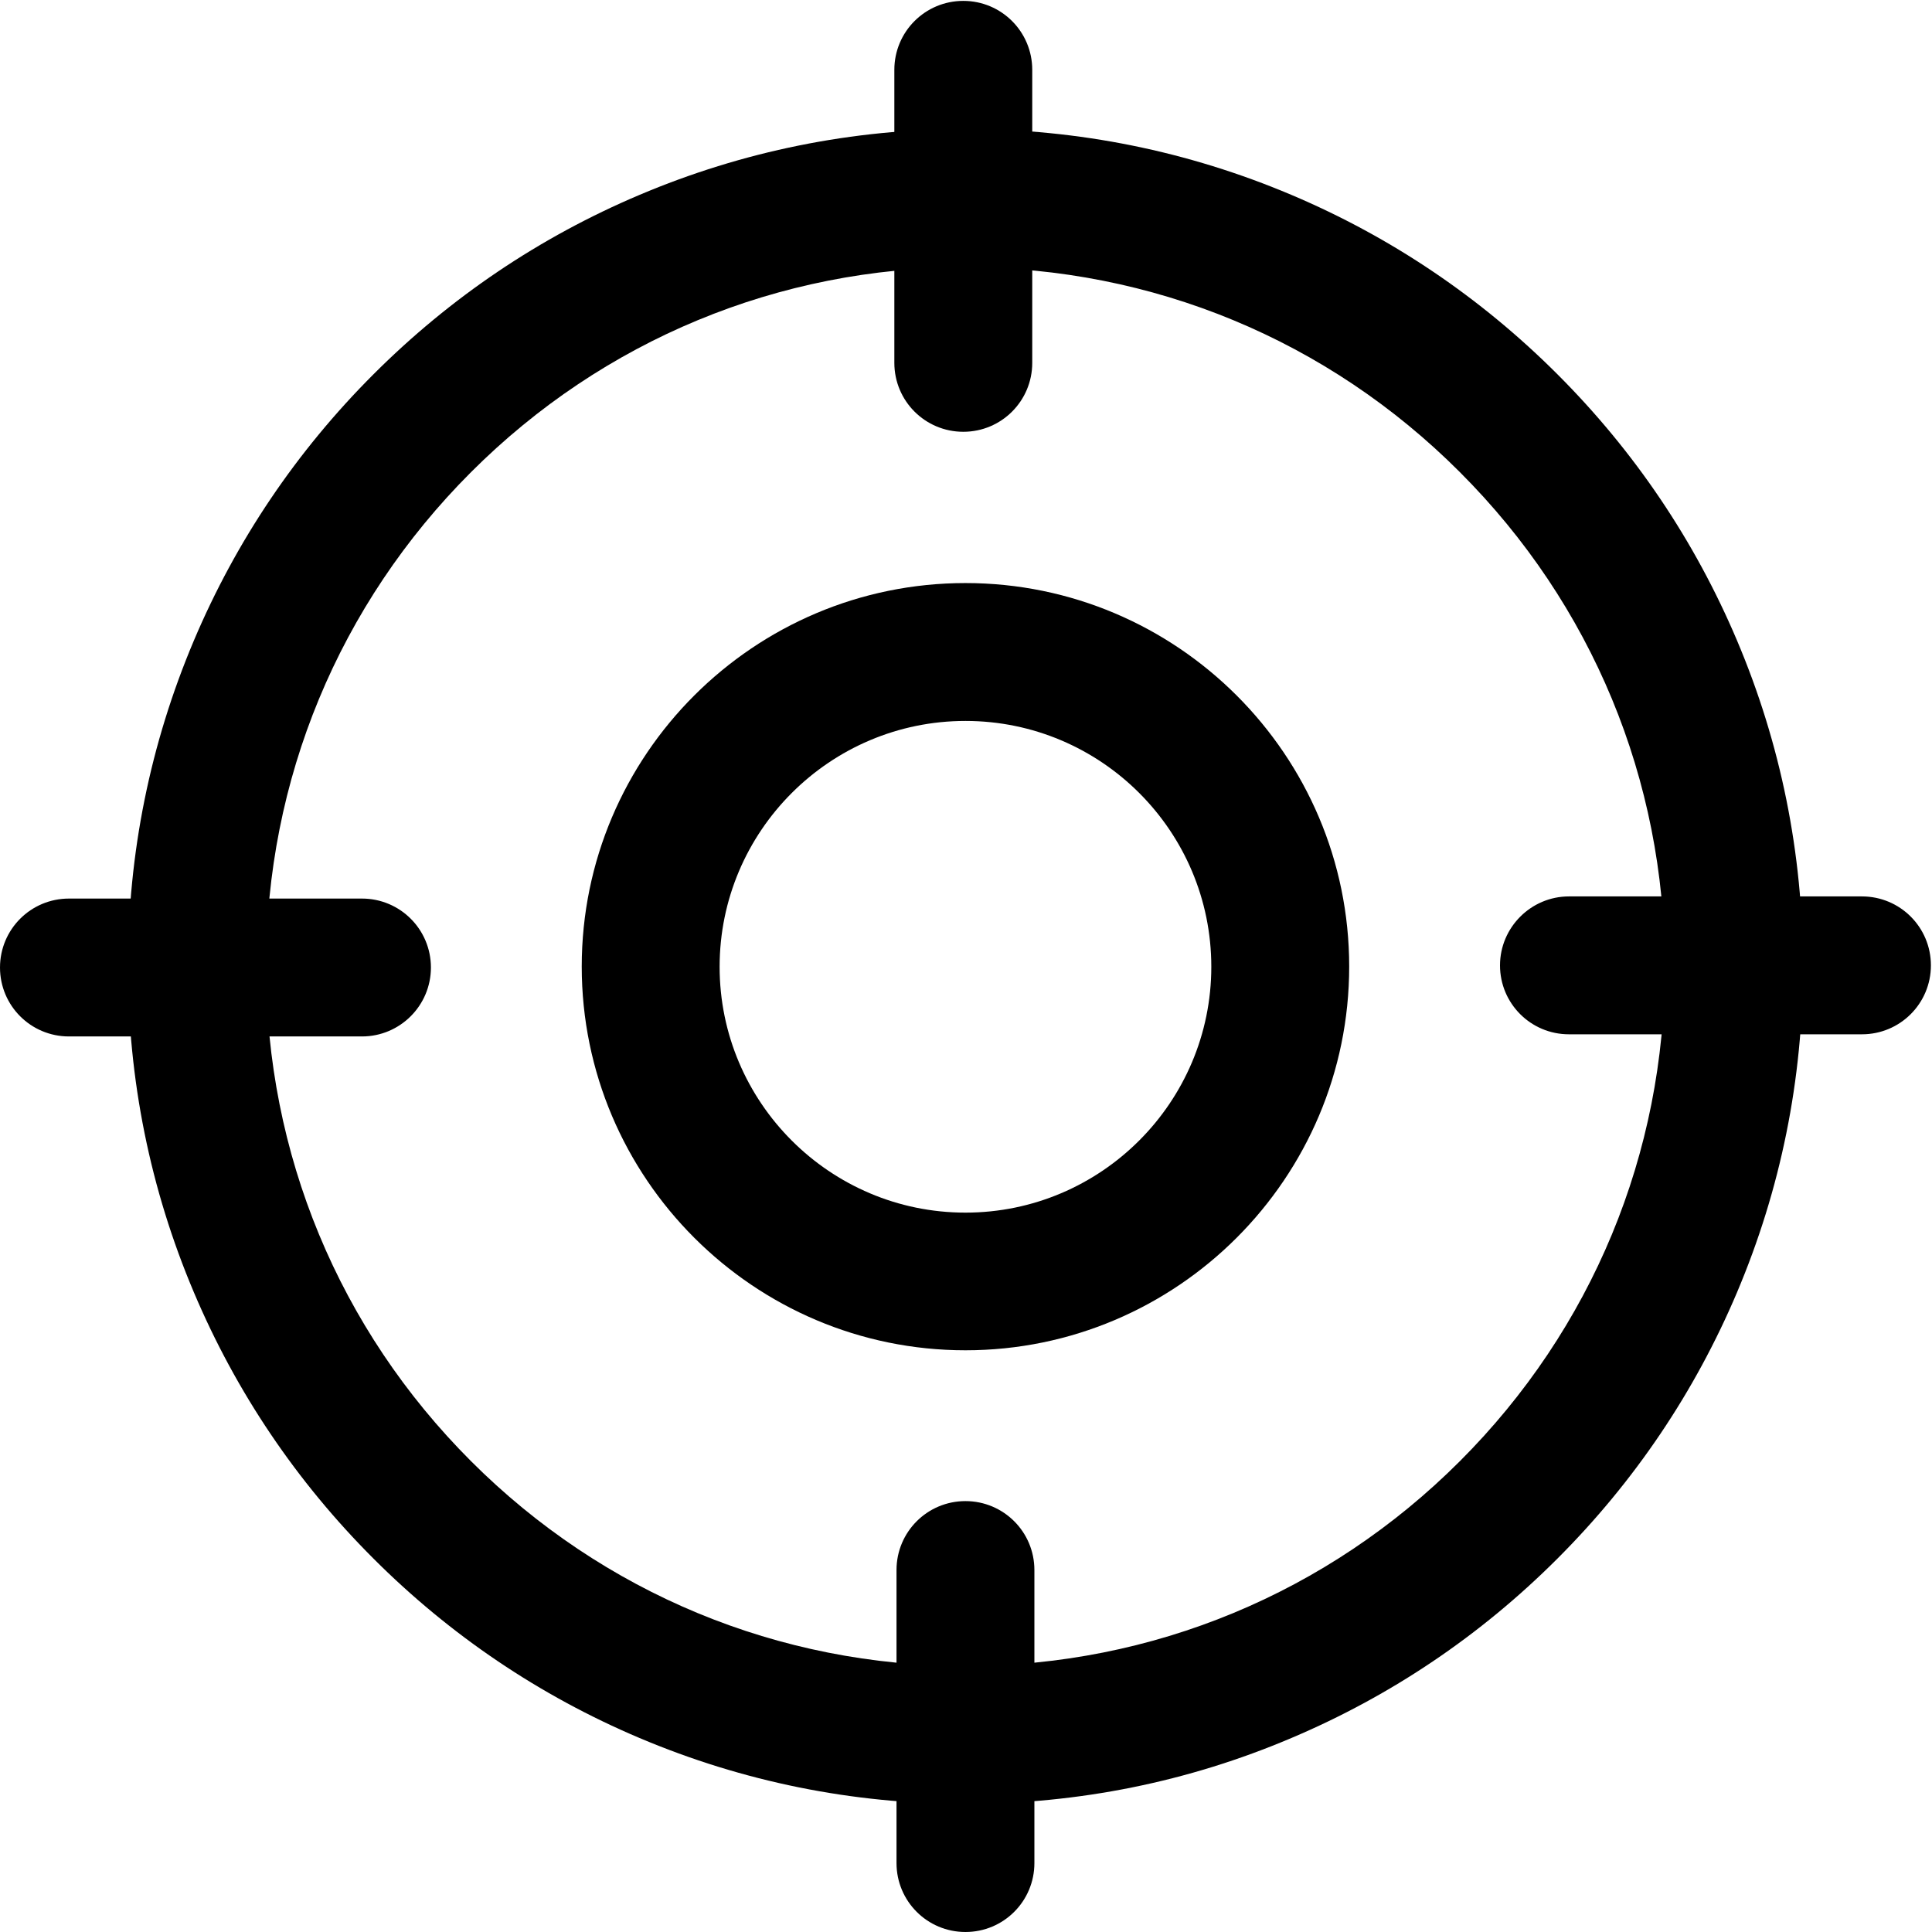
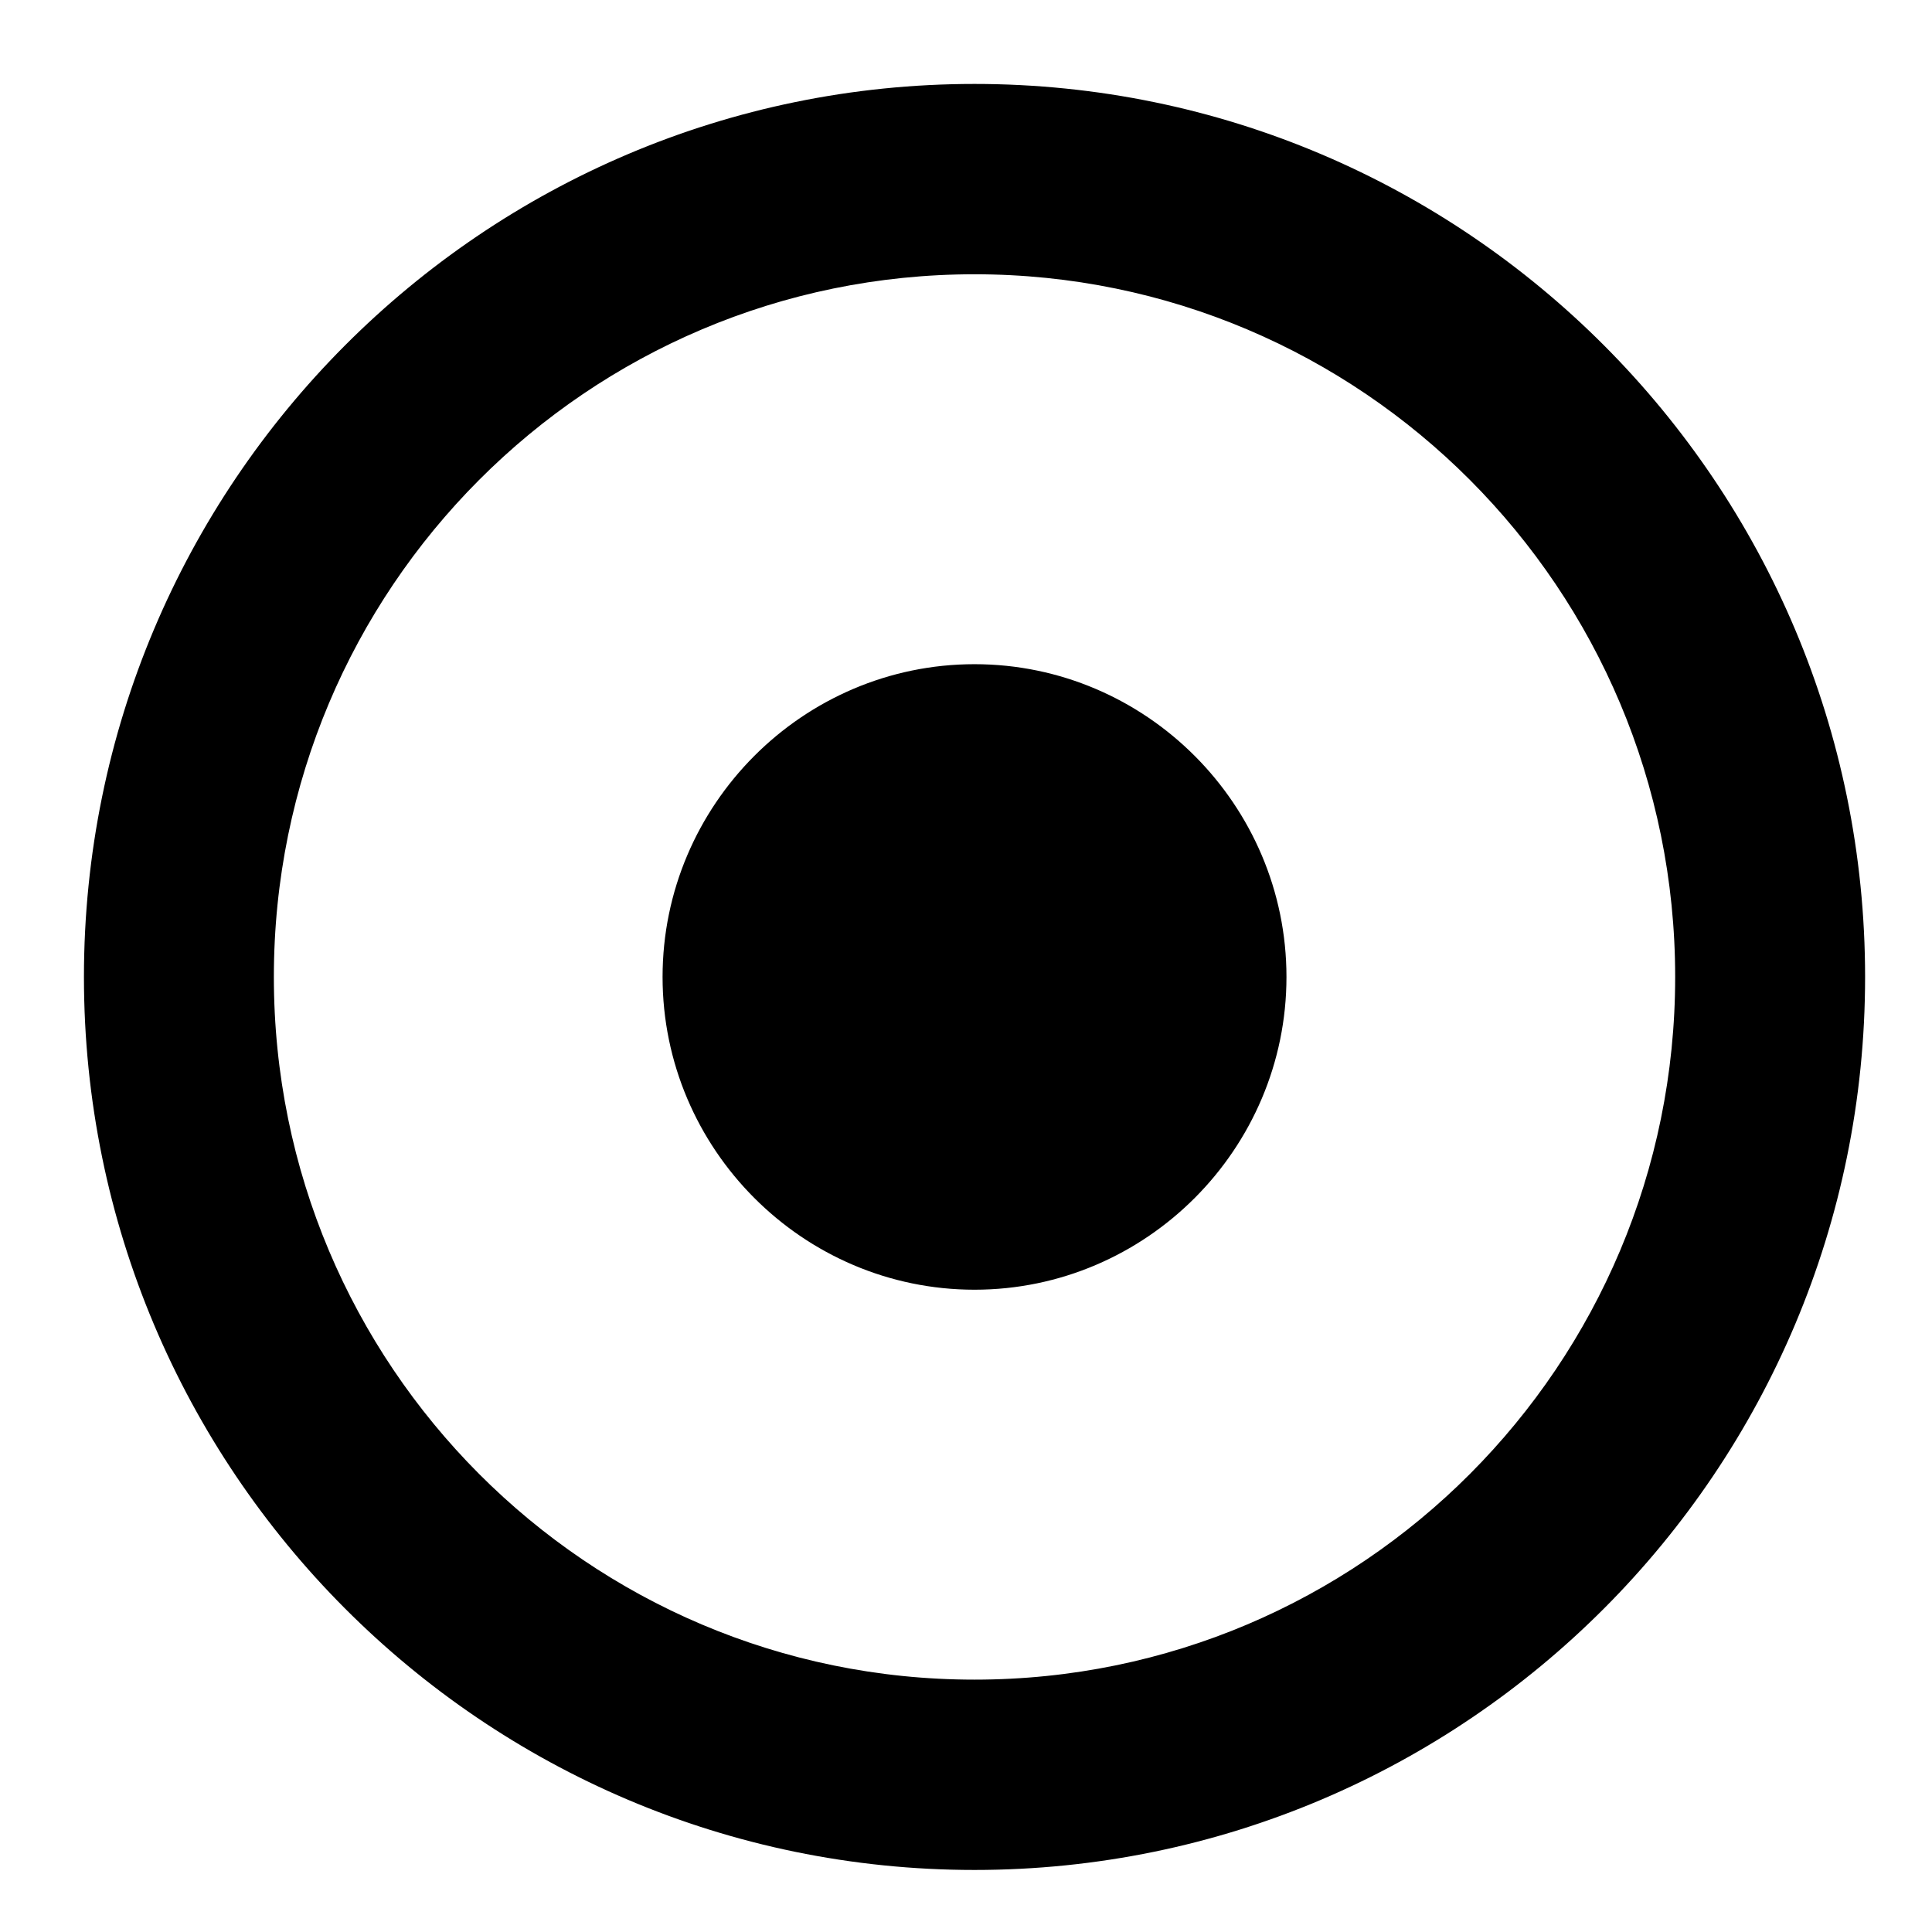
- <svg xmlns="http://www.w3.org/2000/svg" t="1686815400180" class="icon" viewBox="0 0 1024 1024" version="1.1" p-id="13290" width="200" height="200">
-   <path d="M511.715 956.116c-59.95 0-117.961-11.762-172.774-34.946-52.874-22.385-100.262-54.363-141.035-95.126s-72.741-88.161-95.126-141.035c-23.174-54.703-34.946-112.824-34.946-172.774 0-59.95 11.762-117.961 34.946-172.774 22.385-52.874 54.353-100.262 95.126-141.035 40.763-40.773 88.151-72.741 141.035-95.126C393.645 80.126 451.766 68.354 511.715 68.354s117.971 11.762 172.774 34.946c52.874 22.385 100.262 54.353 141.035 95.126 40.763 40.763 72.741 88.151 95.126 141.035 23.174 54.703 34.946 112.824 34.946 172.774 0 59.95-11.762 117.971-34.946 172.774-22.385 52.874-54.363 100.262-95.126 141.035-40.763 40.763-88.161 72.741-141.035 95.126-54.813 23.294-112.824 34.946-172.774 34.946z m0-814.451c-99.003 0-192.071 38.604-262.083 108.607-70.003 70.003-108.597 163.07-108.597 262.073 0 99.013 38.594 192.081 108.597 262.083C319.635 844.431 412.702 883.025 511.715 883.025c99.003 0 192.081-38.594 262.073-108.597 70.003-70.003 108.607-163.07 108.607-262.083 0-99.003-38.594-192.081-108.607-262.073-70.003-70.123-163.07-108.607-262.073-108.607z m0 0" p-id="13291" />
-   <path d="M511.715 715.678c-112.134 0-203.383-91.239-203.383-203.383 0-112.134 91.249-203.263 203.383-203.263 112.134 0 203.383 91.129 203.383 203.263 0 112.144-91.249 203.383-203.383 203.383z m0-333.565c-71.832 0-130.302 58.471-130.302 130.302s58.471 130.302 130.302 130.302 130.302-58.471 130.302-130.302c0-71.952-58.471-130.302-130.302-130.302z m-1.149-153.257c20.216 0 36.545-16.329 36.545-36.545V37.015c0-20.216-16.329-36.545-36.545-36.545s-36.545 16.329-36.545 36.545v155.305c0 20.206 16.339 36.535 36.545 36.535z m1.149 566.758c-20.216 0-36.545 16.329-36.545 36.545v155.305c0 20.216 16.329 36.535 36.545 36.535s36.535-16.329 36.535-36.535V832.159c0-20.216-16.329-36.545-36.535-36.545z m0 0M228.396 512.804c0-20.216-16.329-36.545-36.545-36.545H36.546c-20.216 0-36.545 16.329-36.545 36.545s16.329 36.535 36.545 36.535h155.305c20.096 0.01 36.545-16.319 36.545-36.535z m566.638-1.139c0 20.216 16.329 36.535 36.535 36.535h155.305c20.216 0 36.545-16.329 36.545-36.535 0-20.216-16.329-36.545-36.545-36.545H831.57c-20.096 0-36.535 16.449-36.535 36.545z m0 0" p-id="13292" />
+ <svg xmlns="http://www.w3.org/2000/svg" class="icon" width="200px" height="200.00px" viewBox="0 0 1024 1024" version="1.1" id="svg12">
+   <defs id="defs16" />
+   <path d="m 516.514,133.372 c 211.805,0 383.357,172.033 383.357,384.432 0,212.399 -171.552,384.432 -383.357,384.432 -211.805,0 -383.357,-172.033 -383.357,-384.432 0,-212.399 171.552,-384.432 383.357,-384.432 m 0,-76.886 c -253.974,0 -460.028,206.632 -460.028,461.318 0,254.686 206.054,461.318 460.028,461.318 253.974,0 460.029,-206.632 460.029,-461.318 0,-254.686 -206.054,-461.318 -460.029,-461.318 z m 0,307.545 c 84.339,0 153.343,69.198 153.343,153.773 0,84.575 -69.004,153.773 -153.343,153.773 -84.339,0 -153.343,-69.198 -153.343,-153.773 0,-84.575 69.004,-153.773 153.343,-153.773 z" stroke="currentColor" stroke-width="23.993" id="path10" />
</svg>
